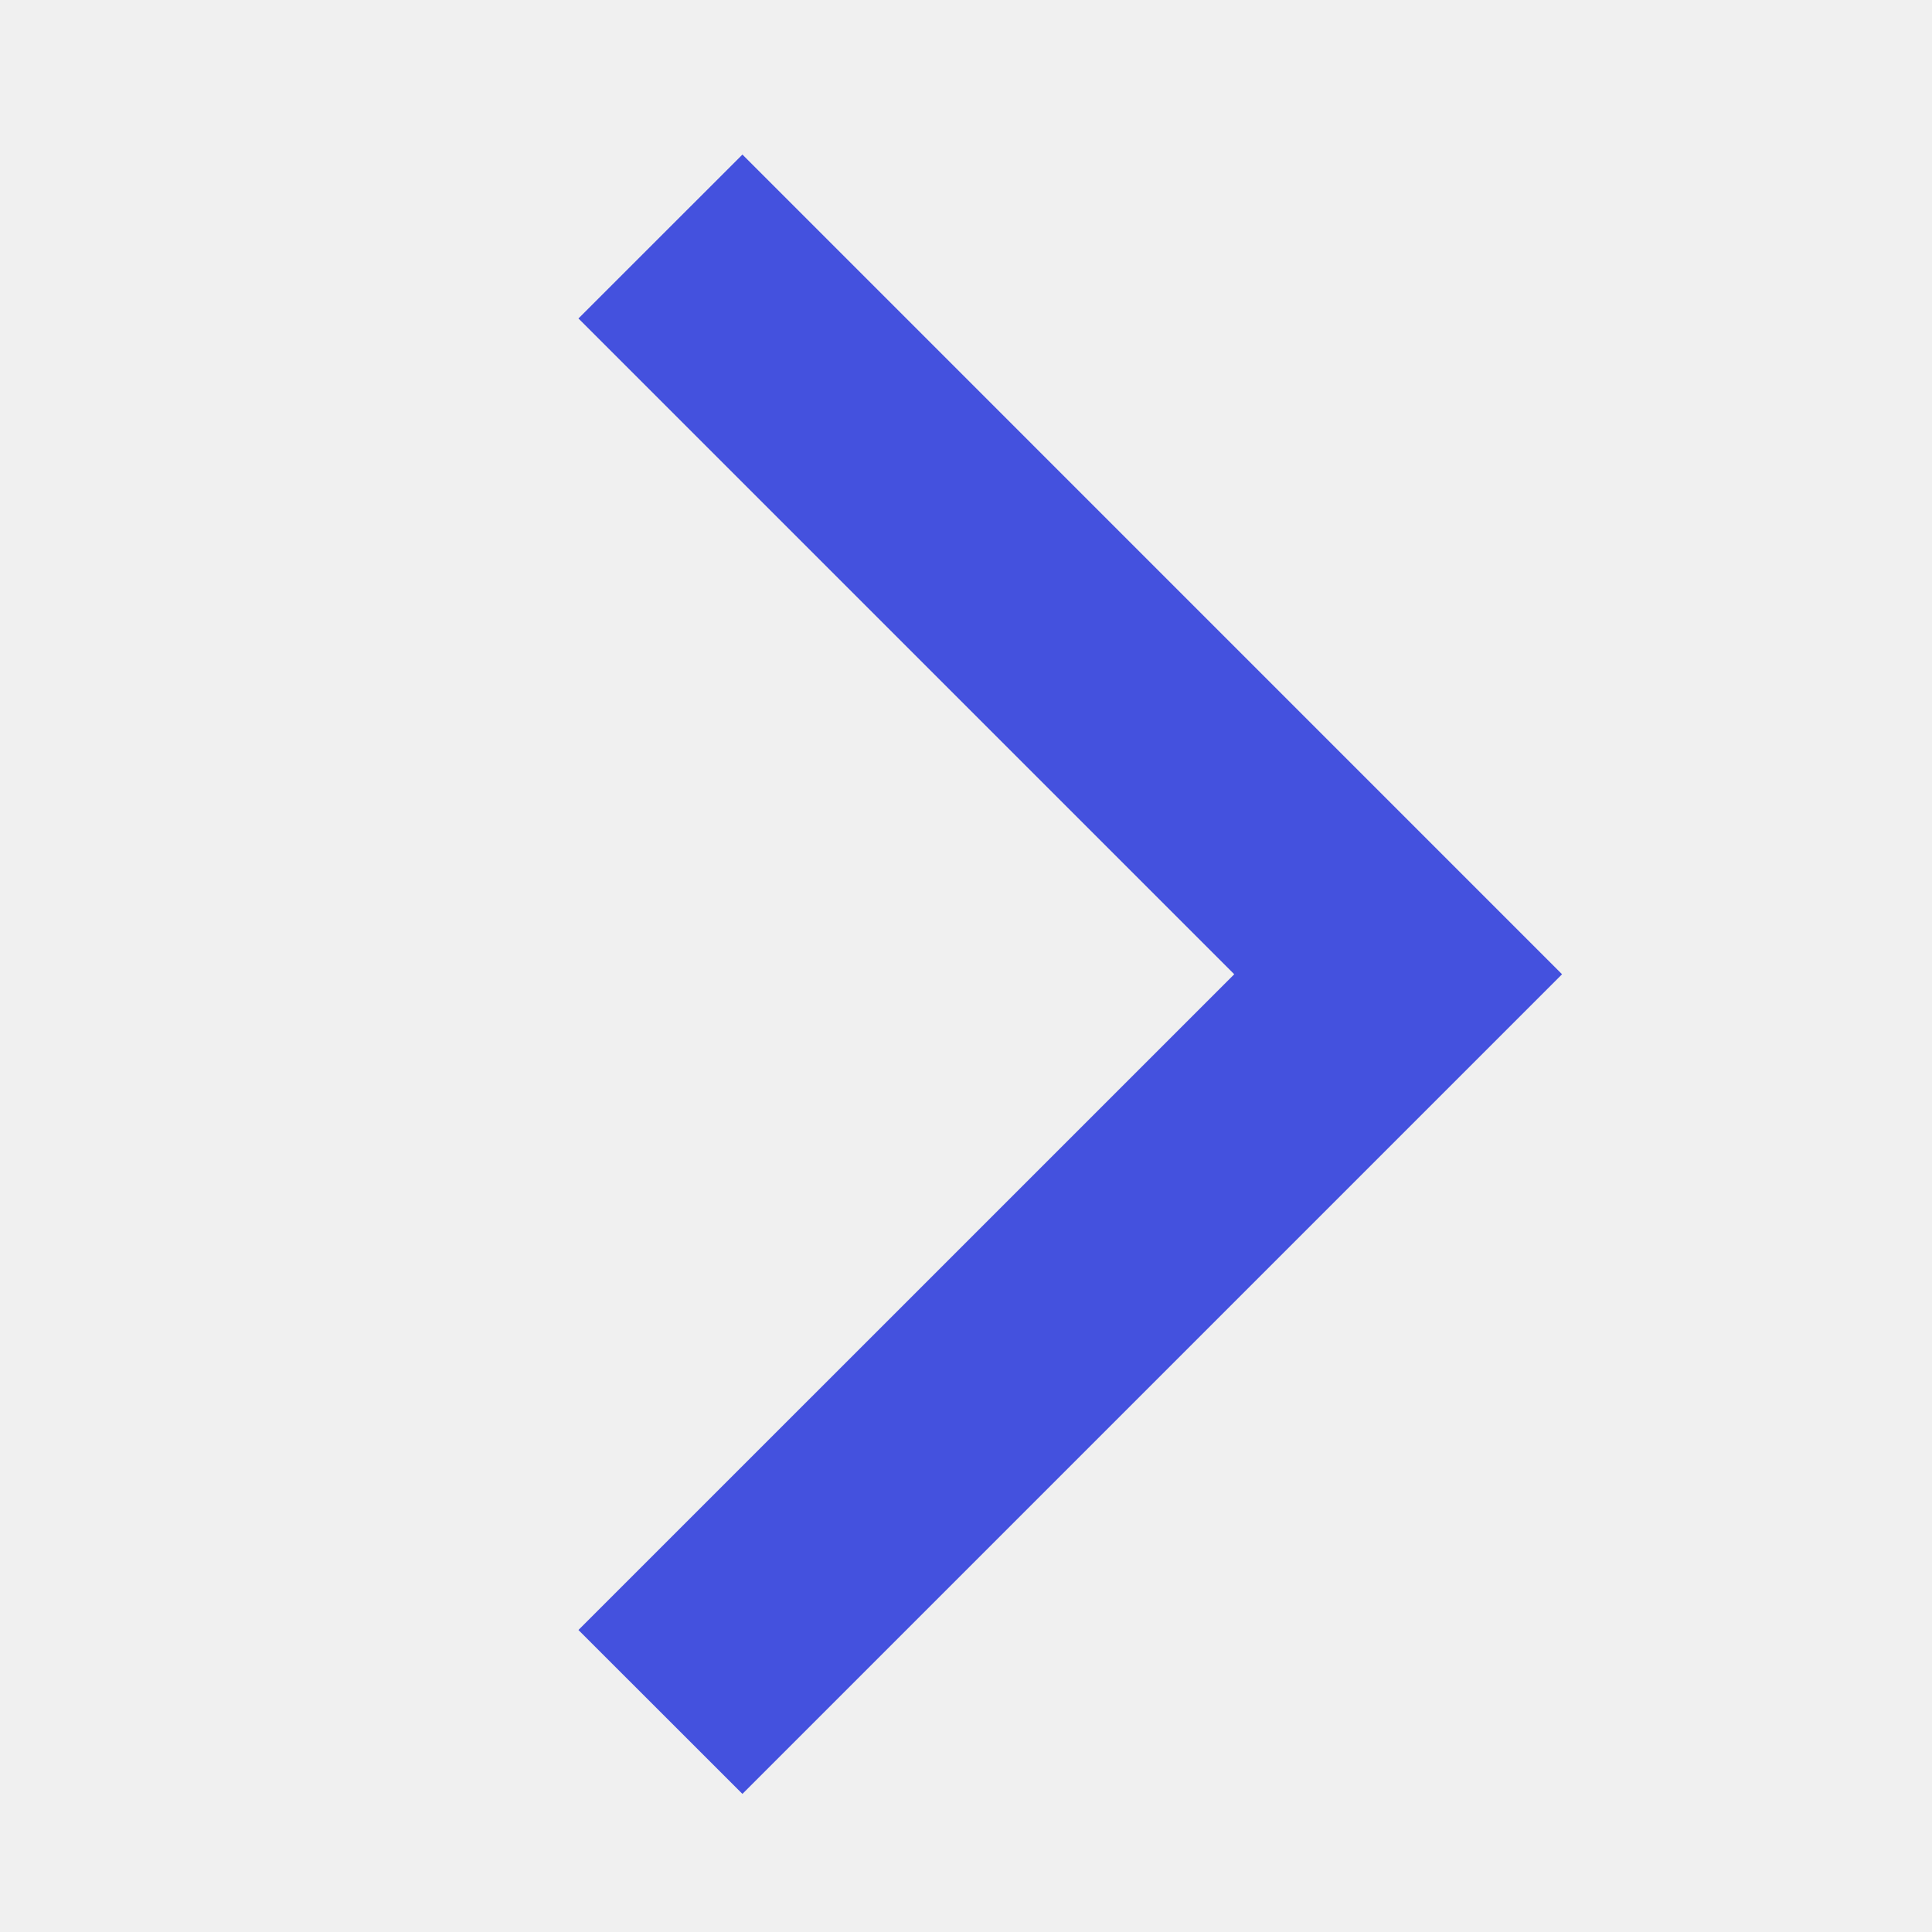
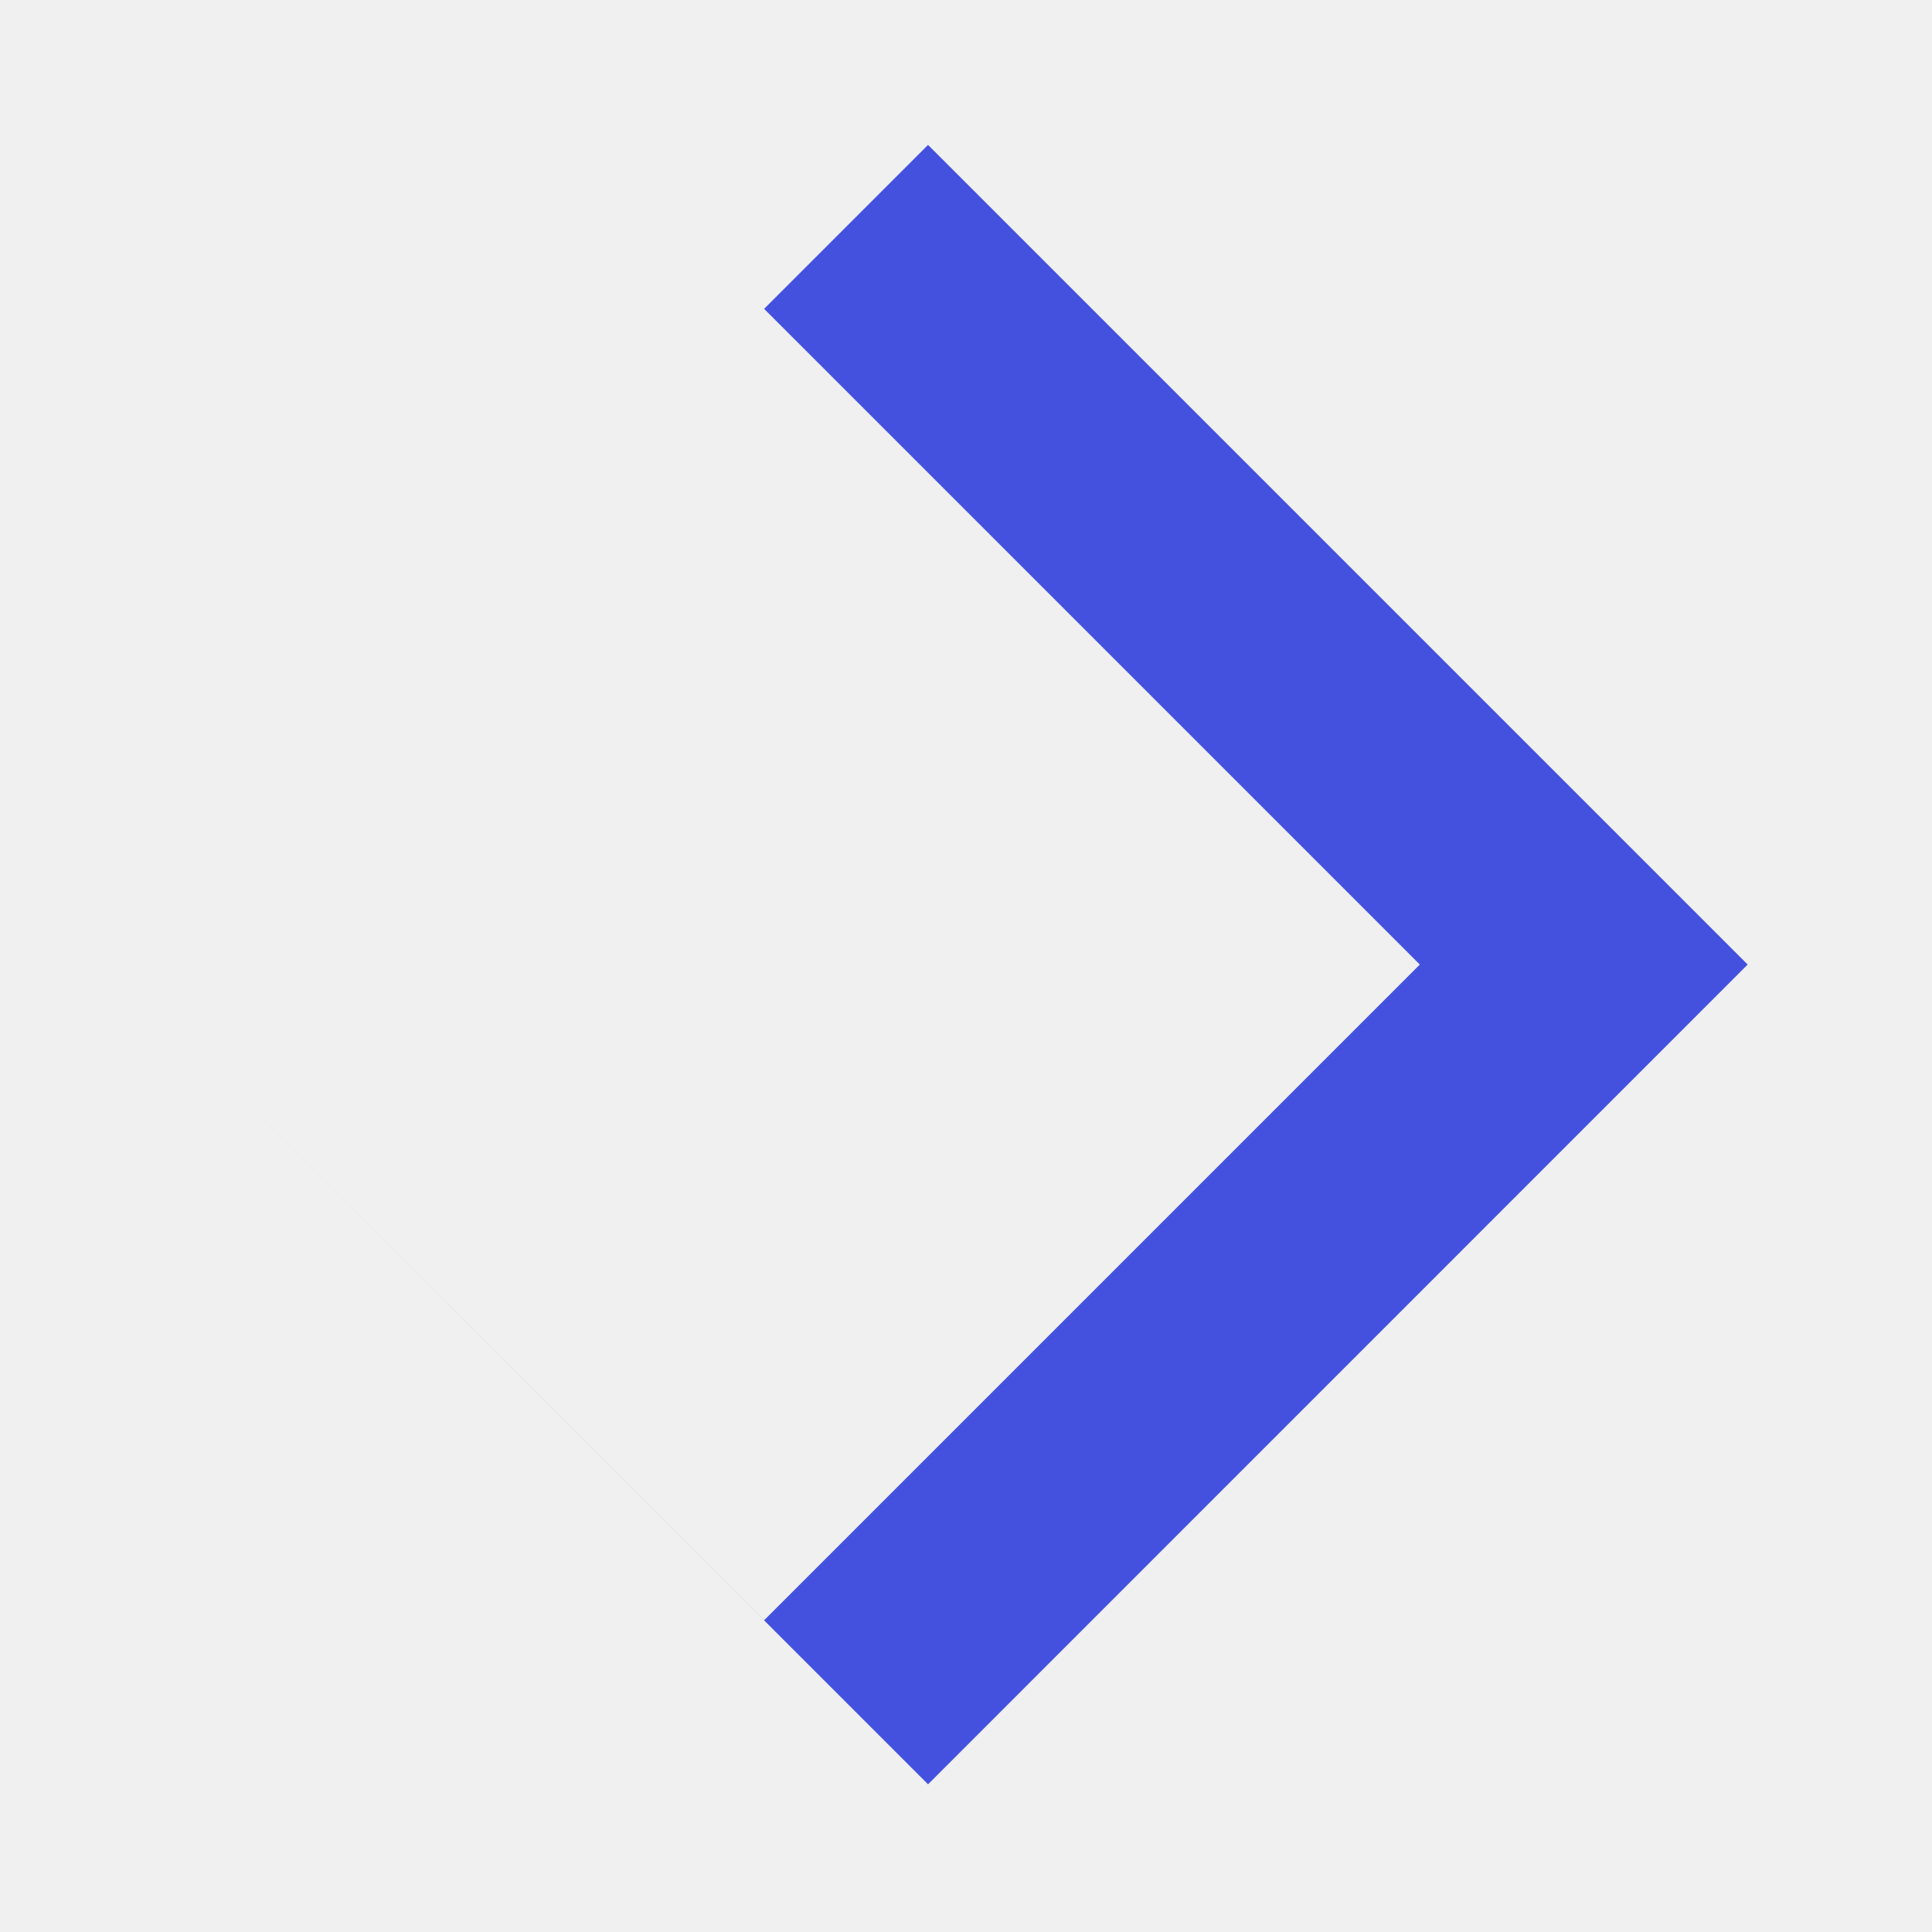
- <svg xmlns="http://www.w3.org/2000/svg" width="25" height="25" viewBox="0 0 25 25" fill="none">
-   <g clip-path="url(#clip0)">
-     <path fill-rule="evenodd" clip-rule="evenodd" d="M20.213 12.607L9.607 2L7.485 4.121L15.971 12.607L7.485 21.092L9.607 23.213L20.213 12.607Z" fill="#4451DE" />
-   </g>
-   <defs>
-     <clipPath id="clip0">
-       <rect width="25" height="25" fill="white" />
-     </clipPath>
-   </defs>
+ <svg xmlns="http://www.w3.org/2000/svg" width="20" height="20" viewBox="0 0 20 20" fill="none">
+   <path fill-rule="evenodd" clip-rule="evenodd" d="M18.092 9.985L9.607 1.5L7.91 3.197L14.698 9.985L7.91 16.773L1.121 9.985L9.607 18.471L18.092 9.985Z" fill="#4451DE" />
</svg>
